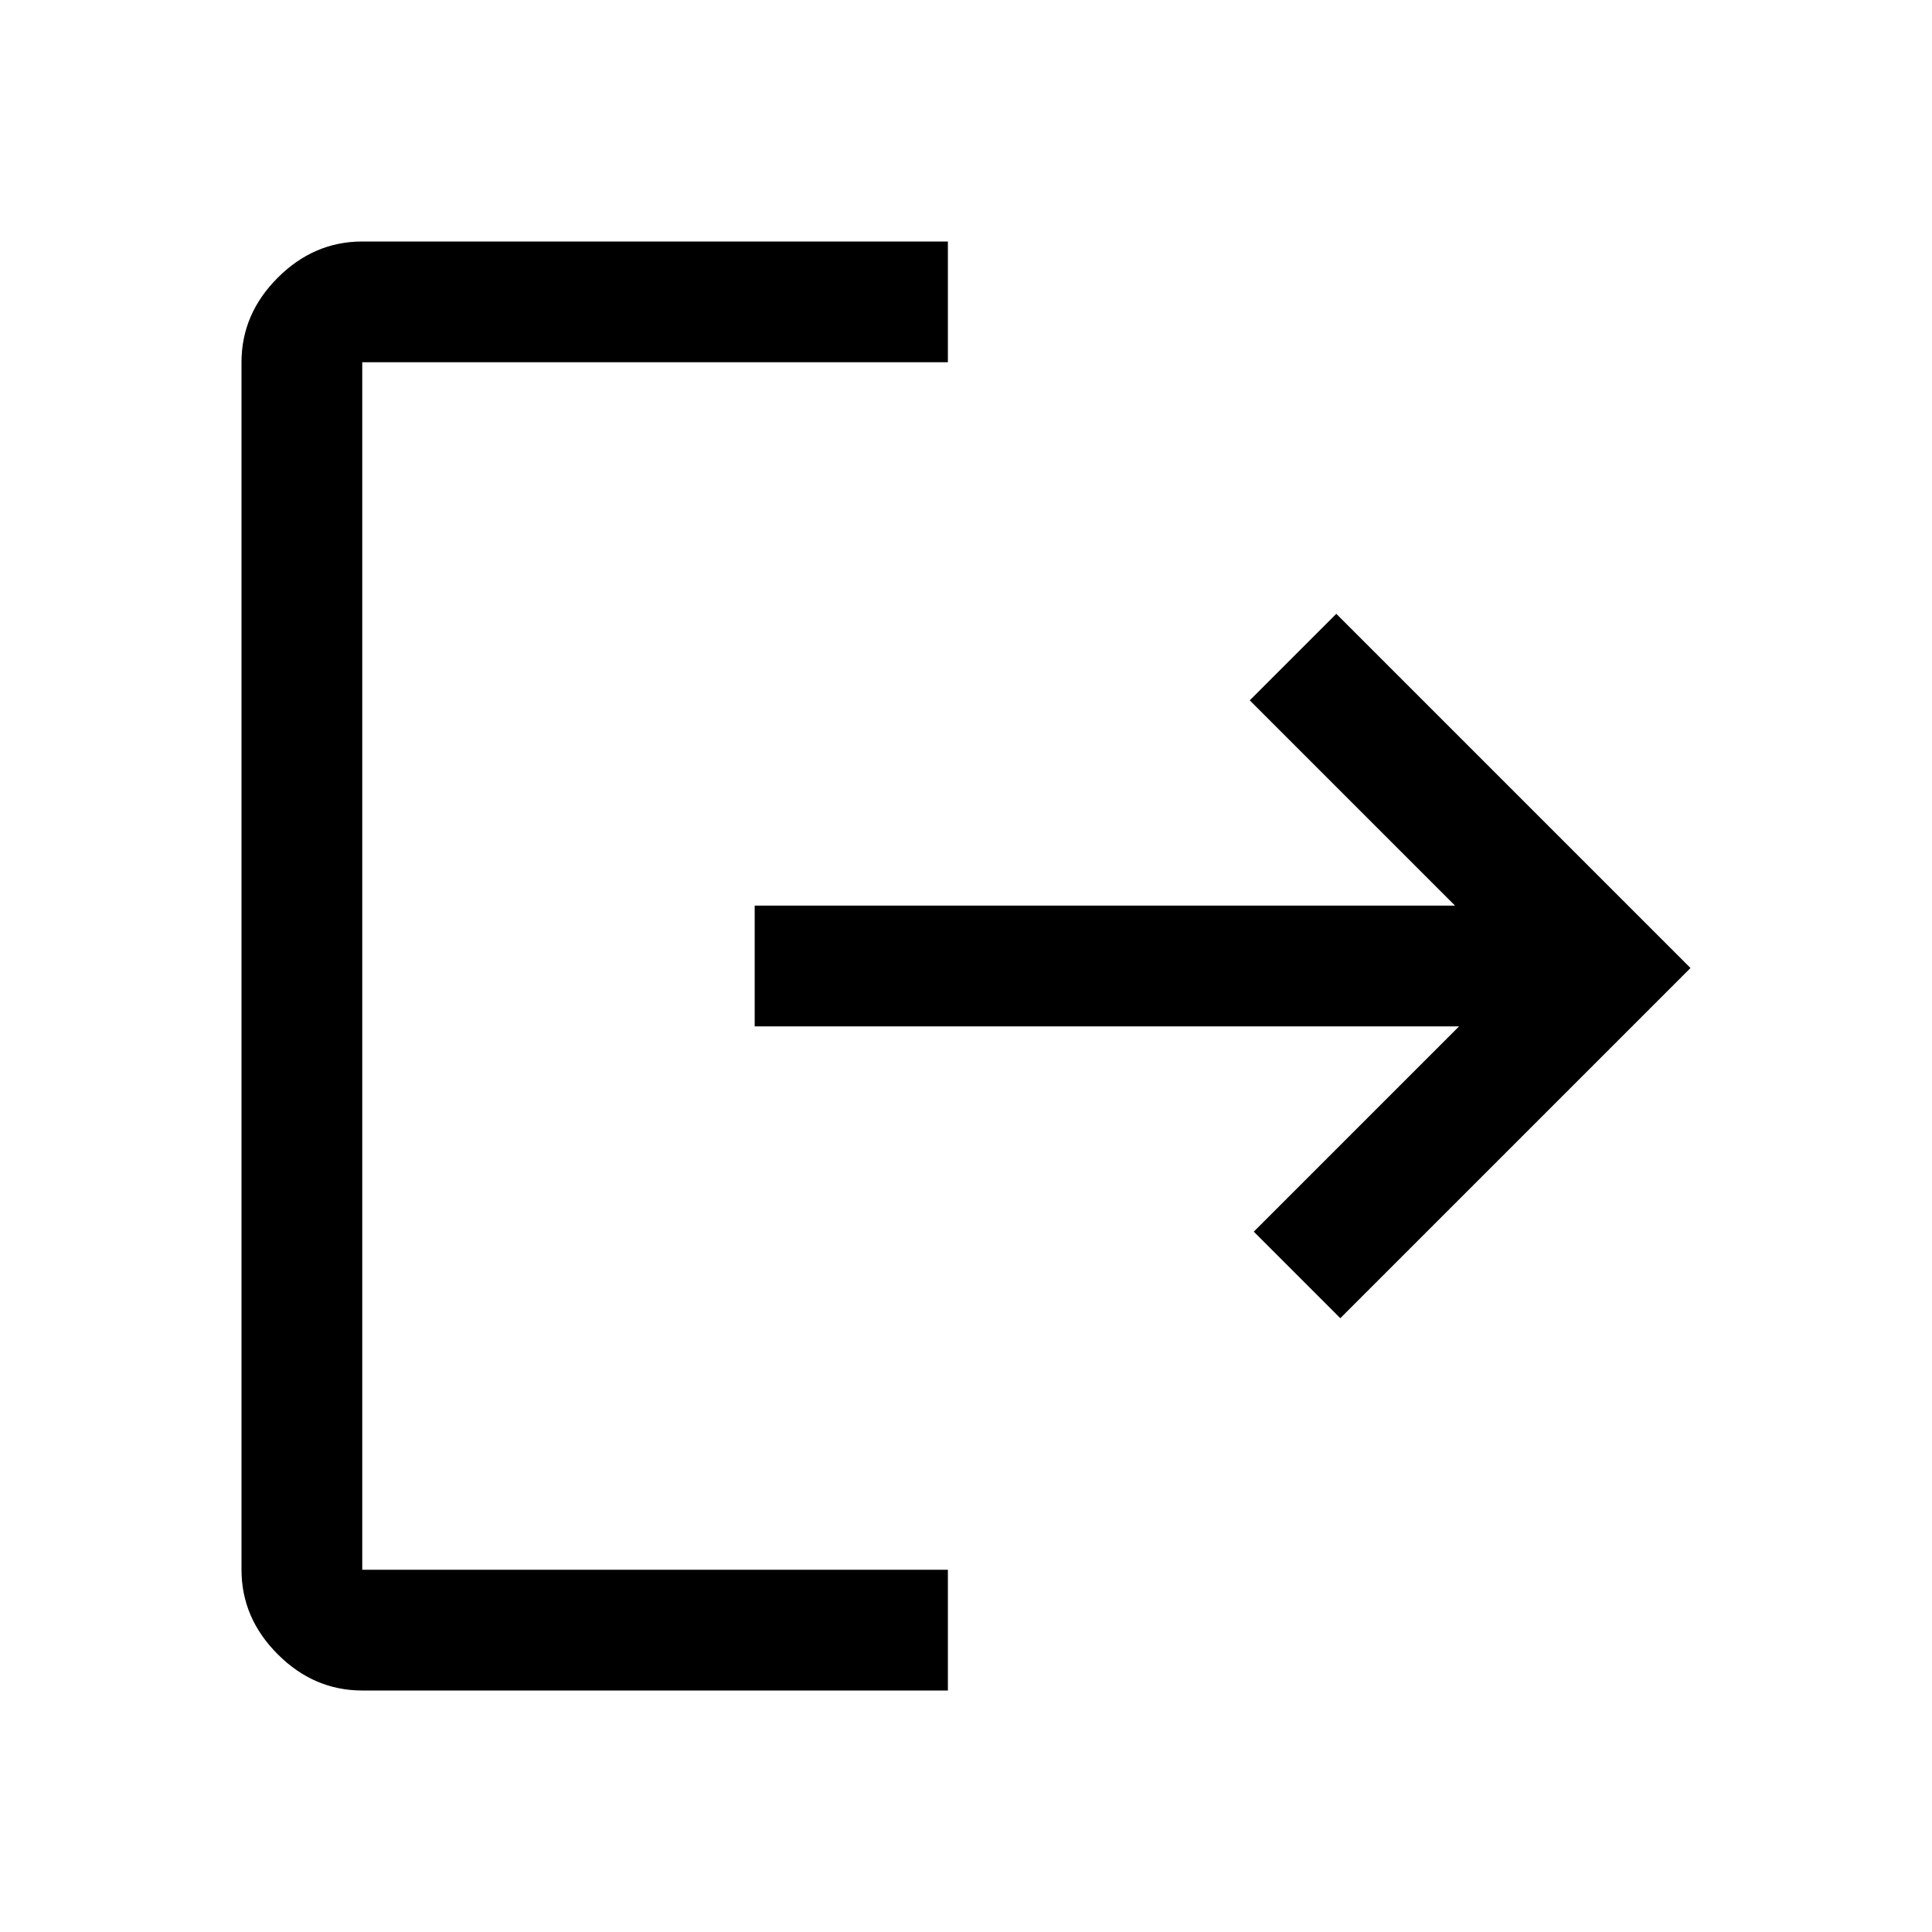
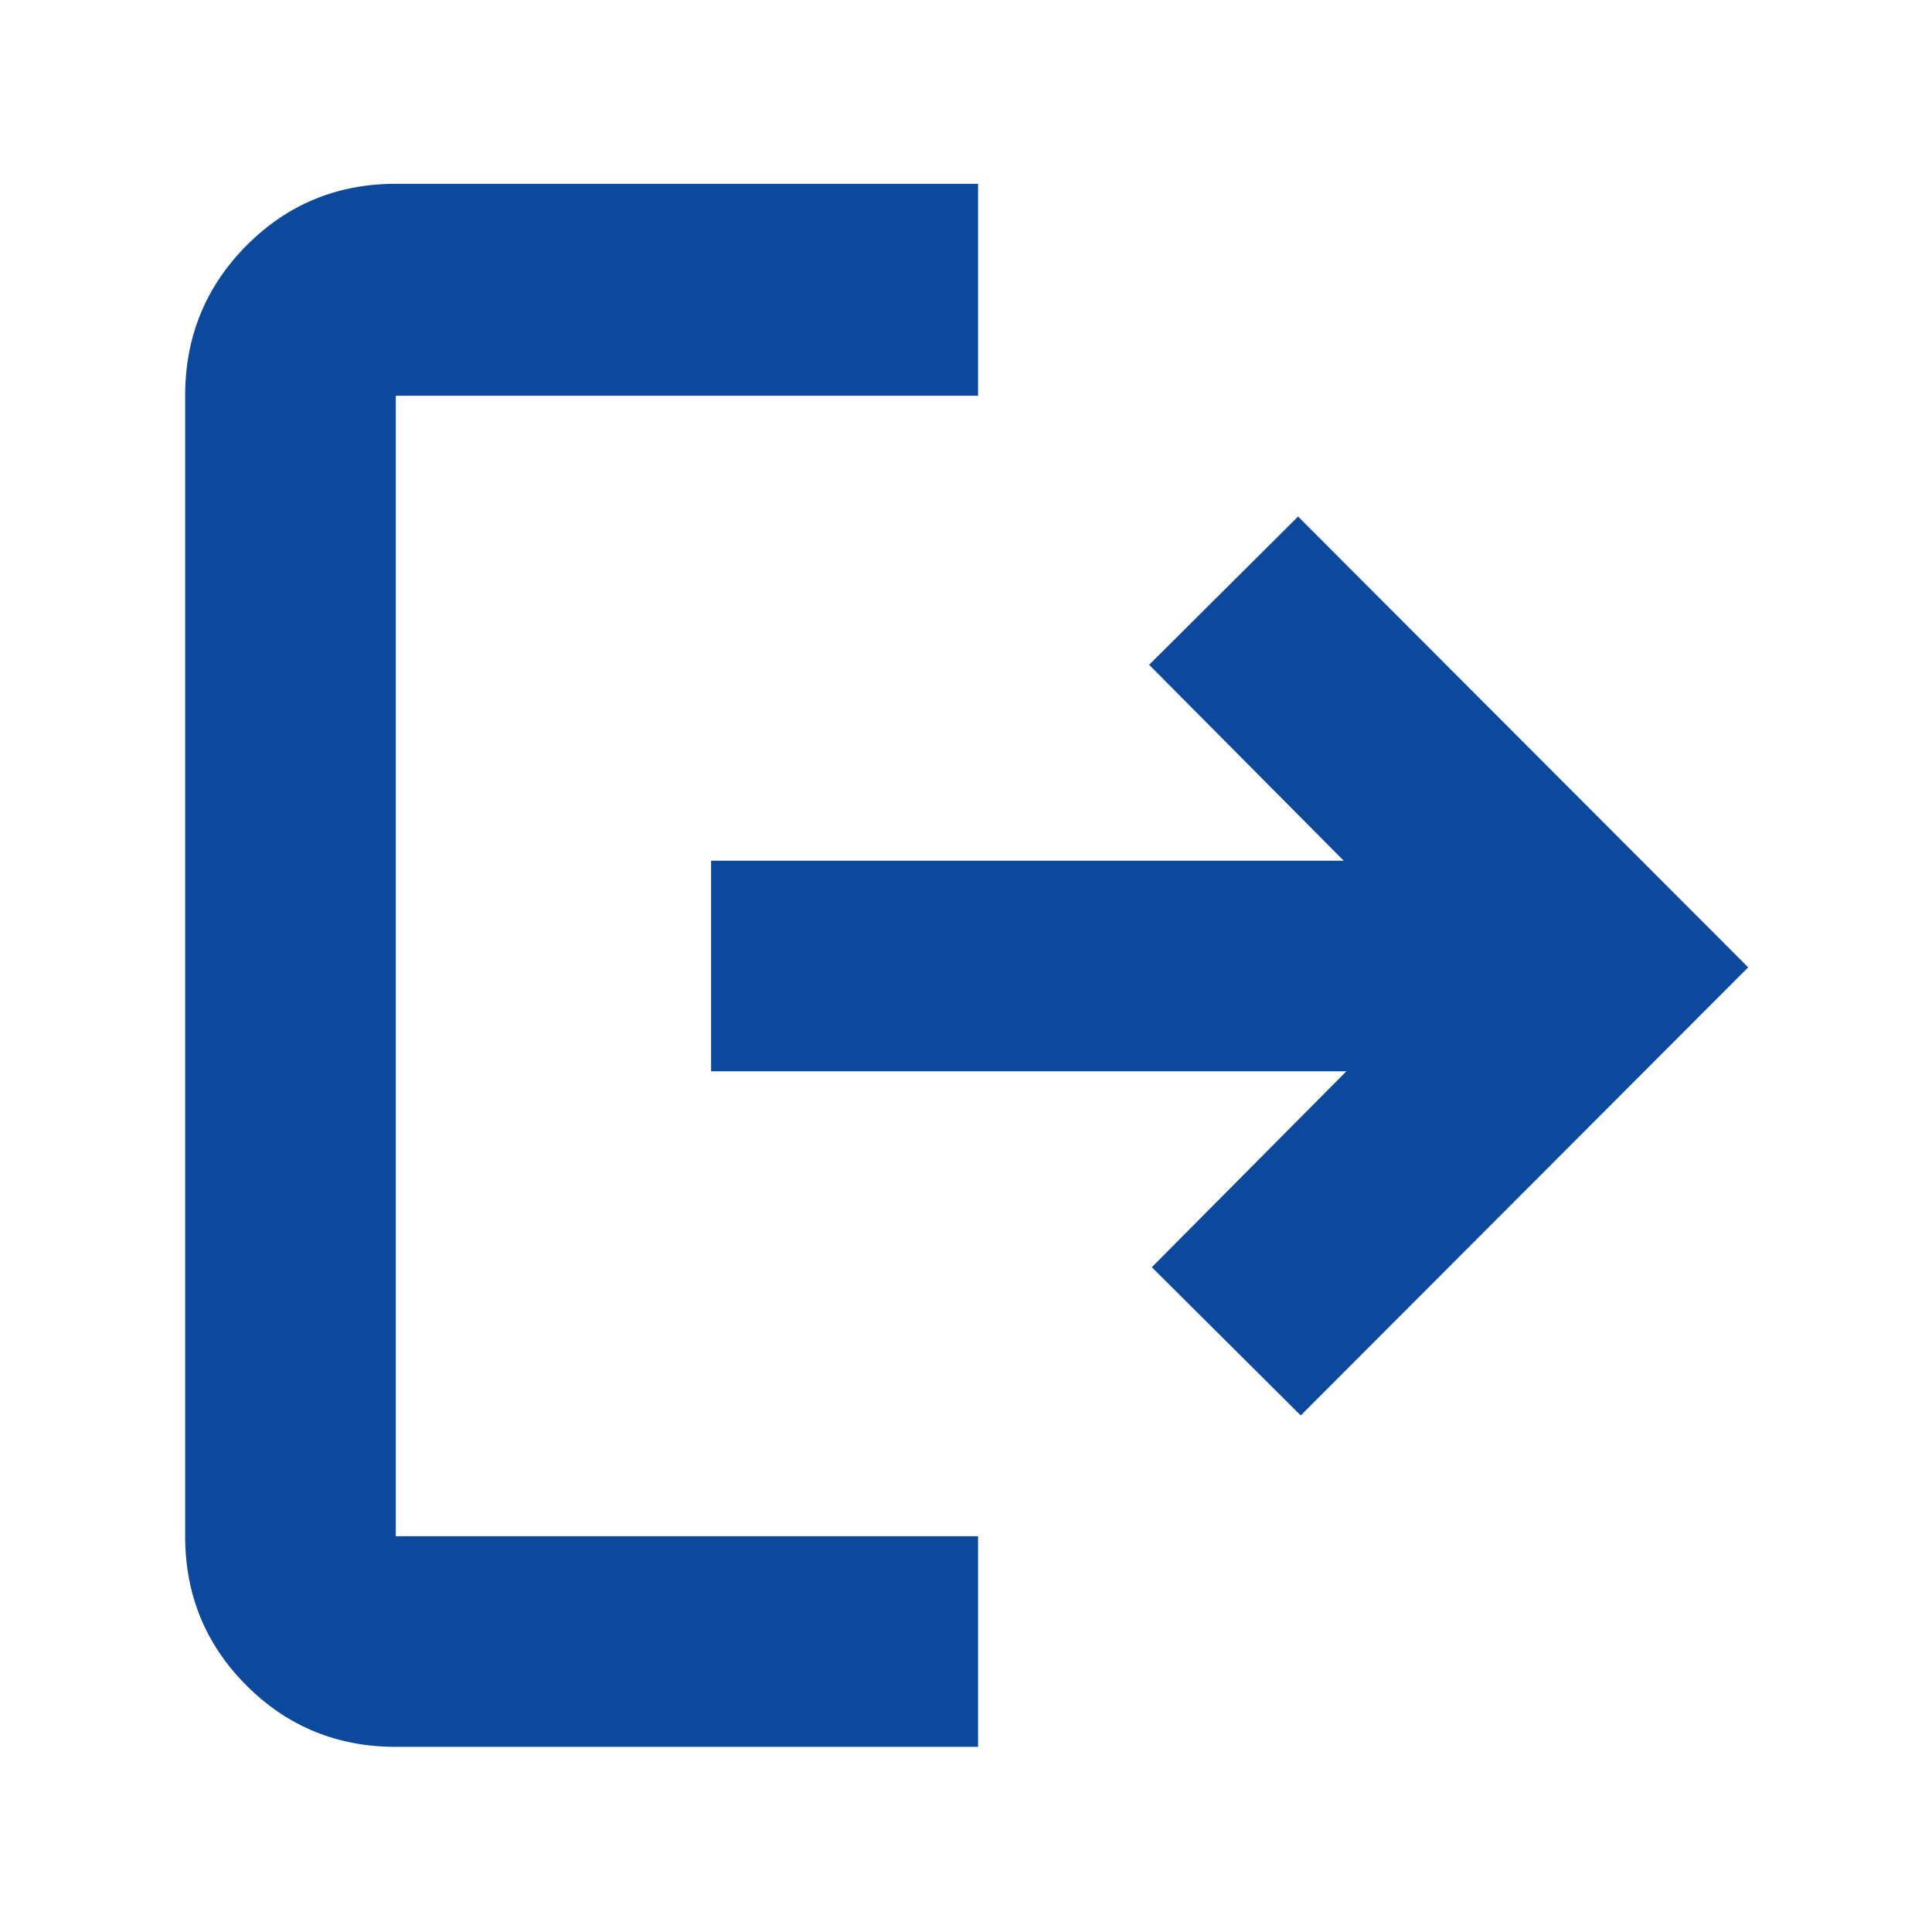
- <svg xmlns="http://www.w3.org/2000/svg" height="48" viewBox="0 96 960 960" width="48">
-   <path d="M180 936q-24 0-42-18t-18-42V276q0-24 18-42t42-18h291v60H180v600h291v60H180Zm486-185-43-43 102-102H375v-60h348L621 444l43-43 176 176-174 174Z" />
+ <svg xmlns="http://www.w3.org/2000/svg" height="40px" viewBox="0 -960 960 960" width="40px" fill="#0c499c">
+   <path d="M196.67-92q-43.7 0-74.19-30.48Q92-152.97 92-196.67v-566.66q0-43.98 30.48-74.66 30.49-30.68 74.19-30.68H486v105.34H196.67v566.66H486V-92H196.67Zm449.66-164.67-74-73.66L669-427.67H353.33v-104.66h314.34L571-629.67l74-73.66 223.67 224-222.34 222.66Z" />
</svg>
